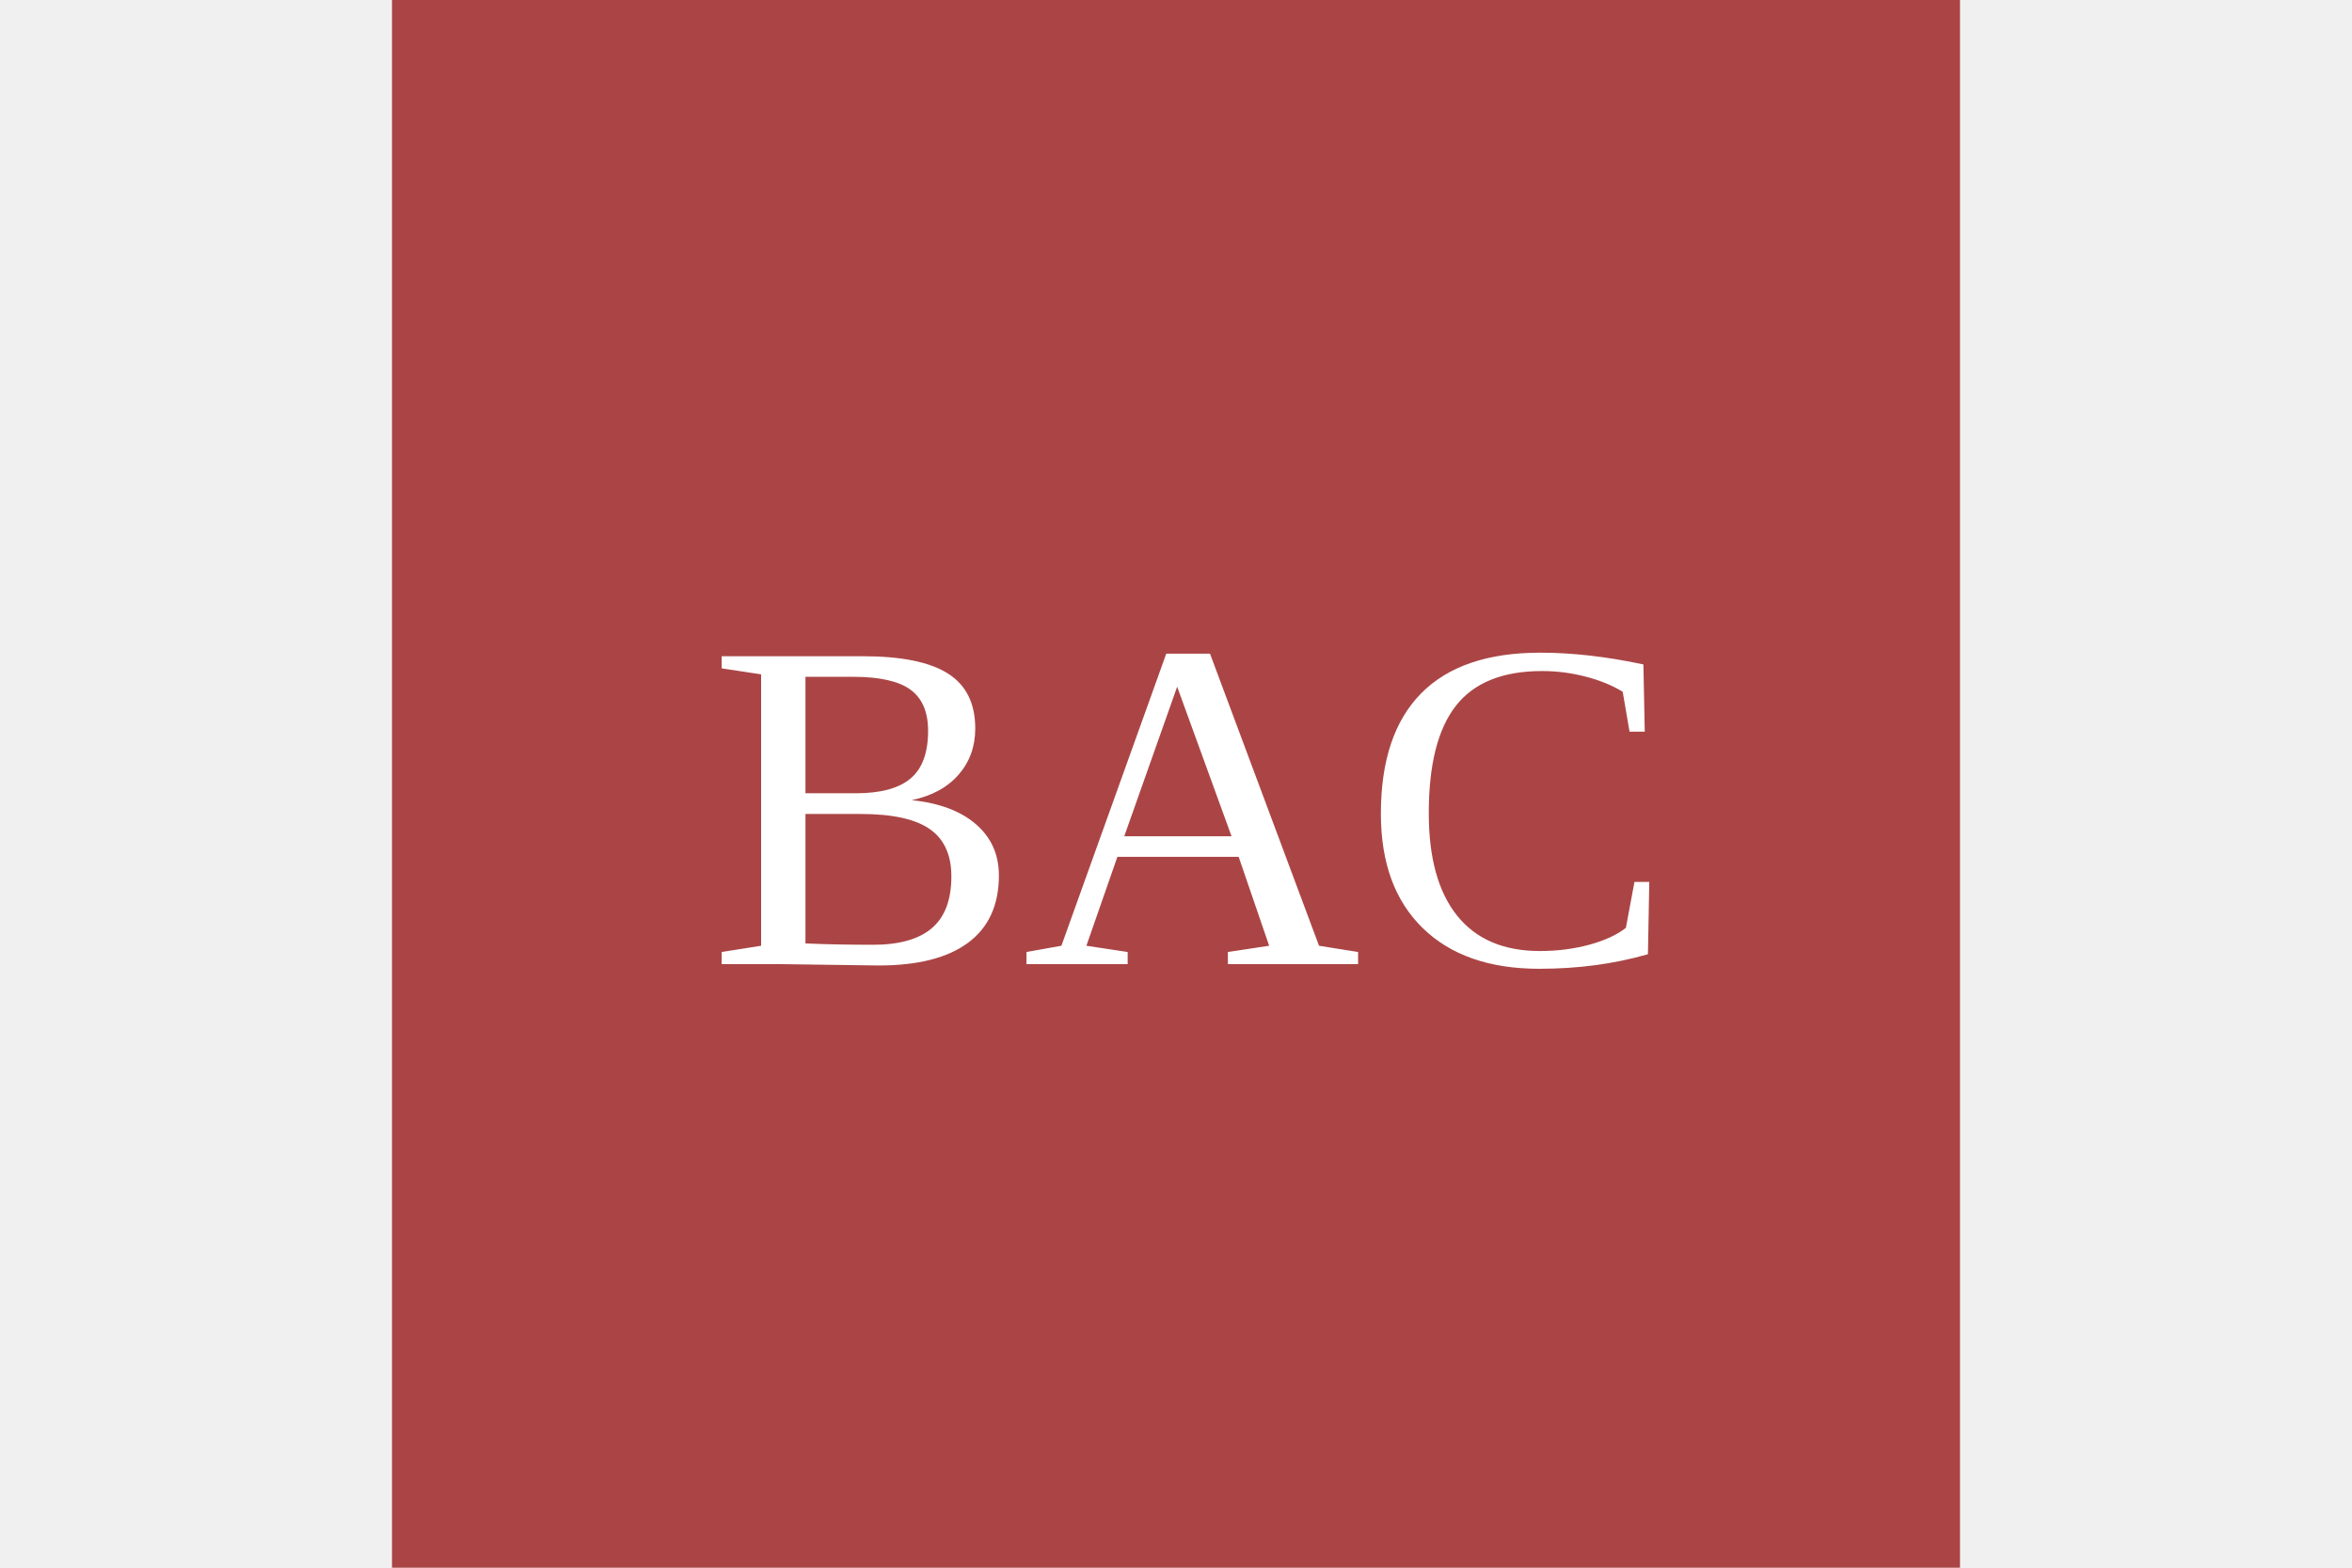
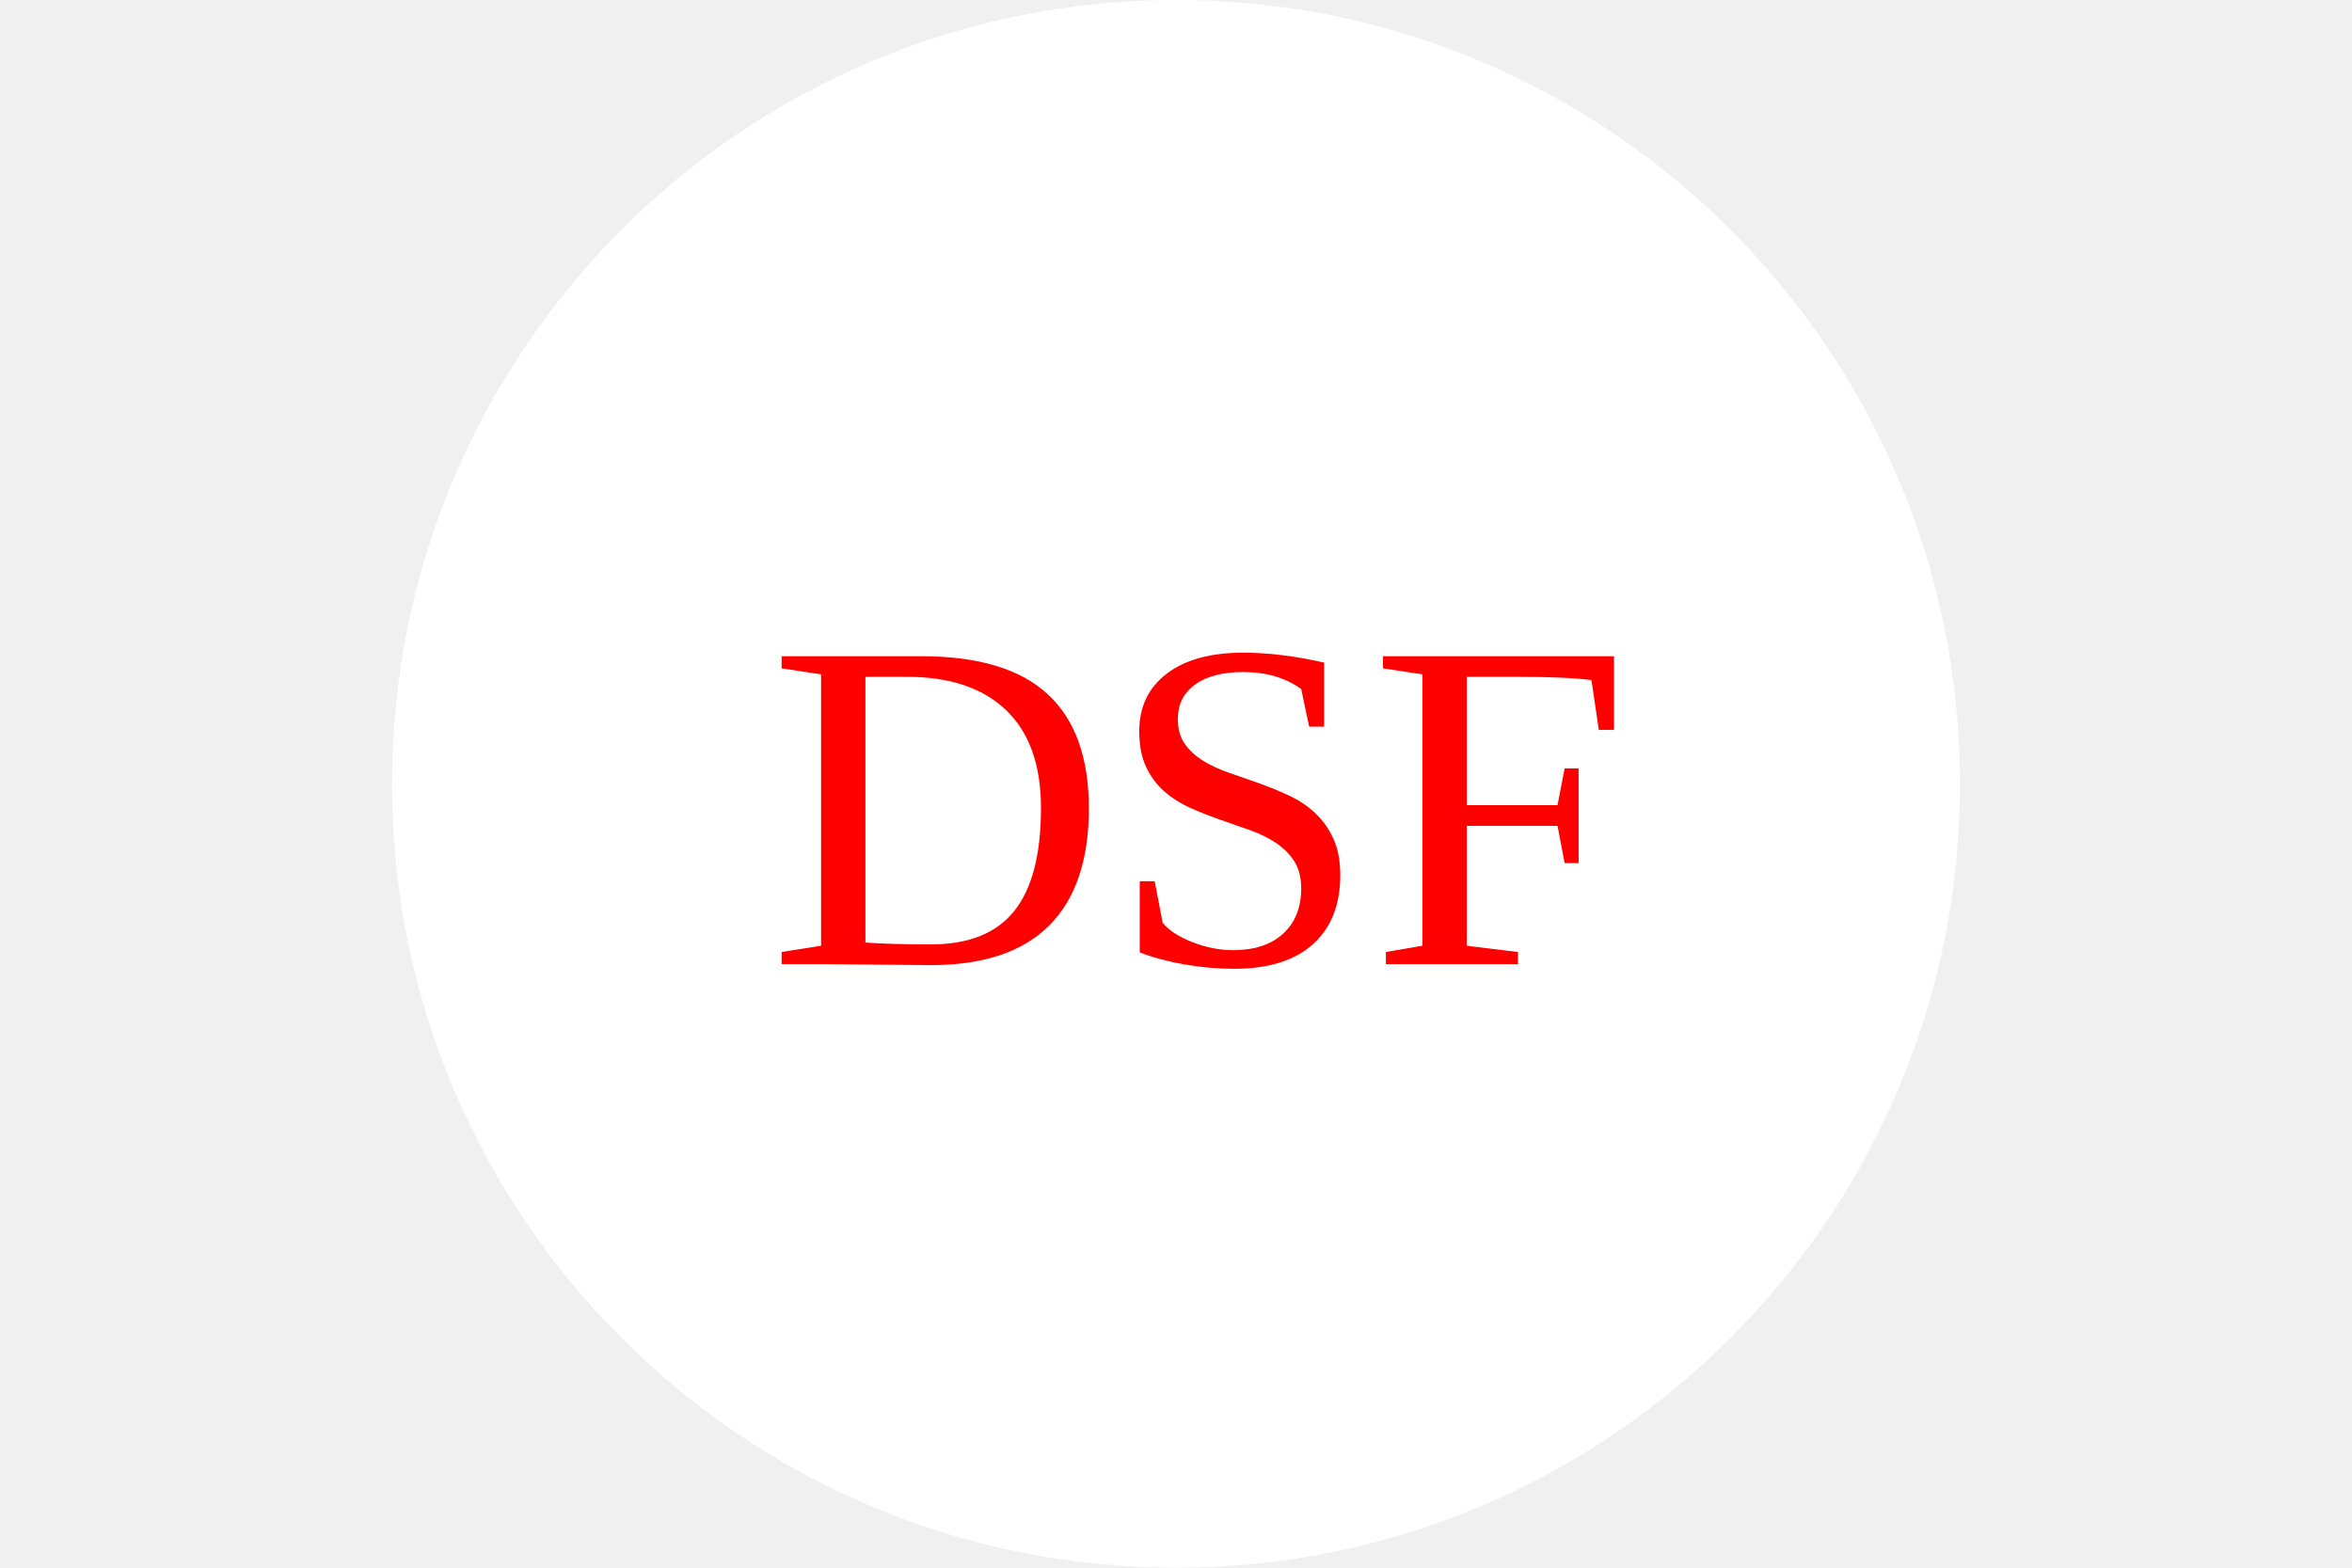
<svg xmlns="http://www.w3.org/2000/svg" version="1.1" width="300" height="200">
-   <polygon points="50, 0 250,0 250, 200 50, 200" fill="#ab4545" />
-   <text x="152" y="123" font-size="60" text-anchor="middle" fill="#ffff">BAC</text>
+   <circle cx="150" cy="100" r="100" fill="white" />
+   <text x="153" y="123" font-size="60" text-anchor="middle" fill="red">DSF</text>
</svg>
